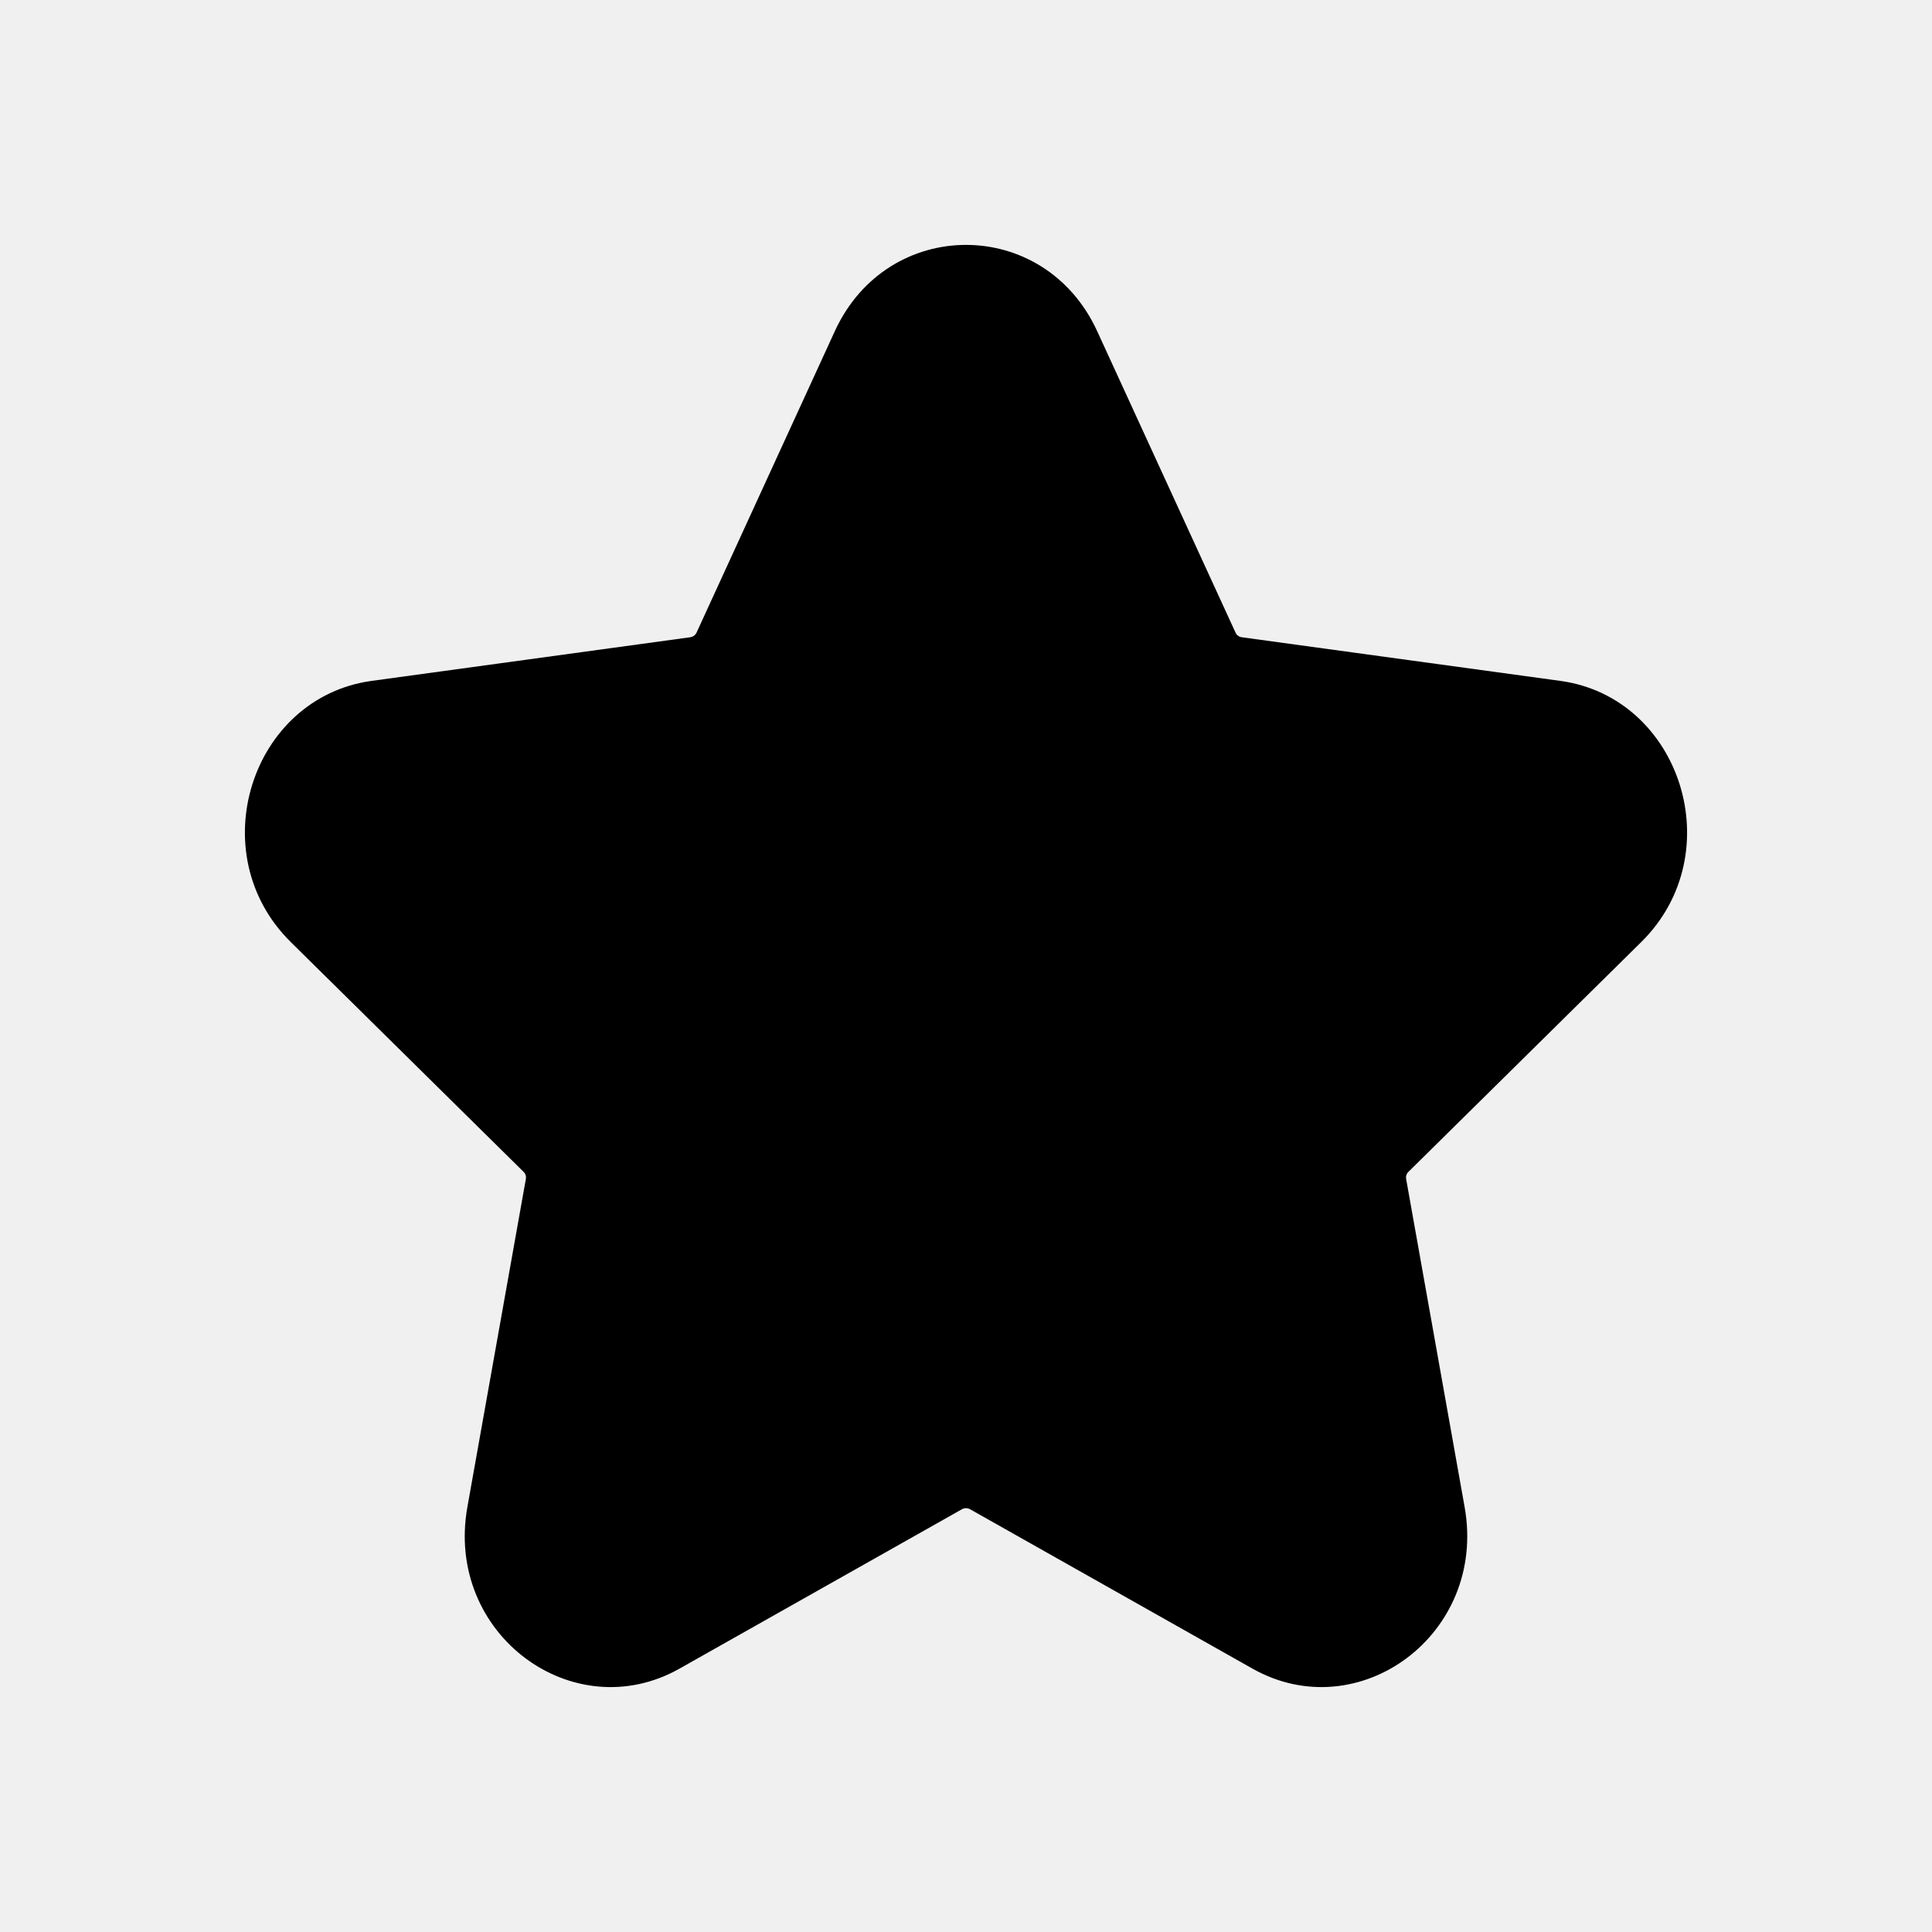
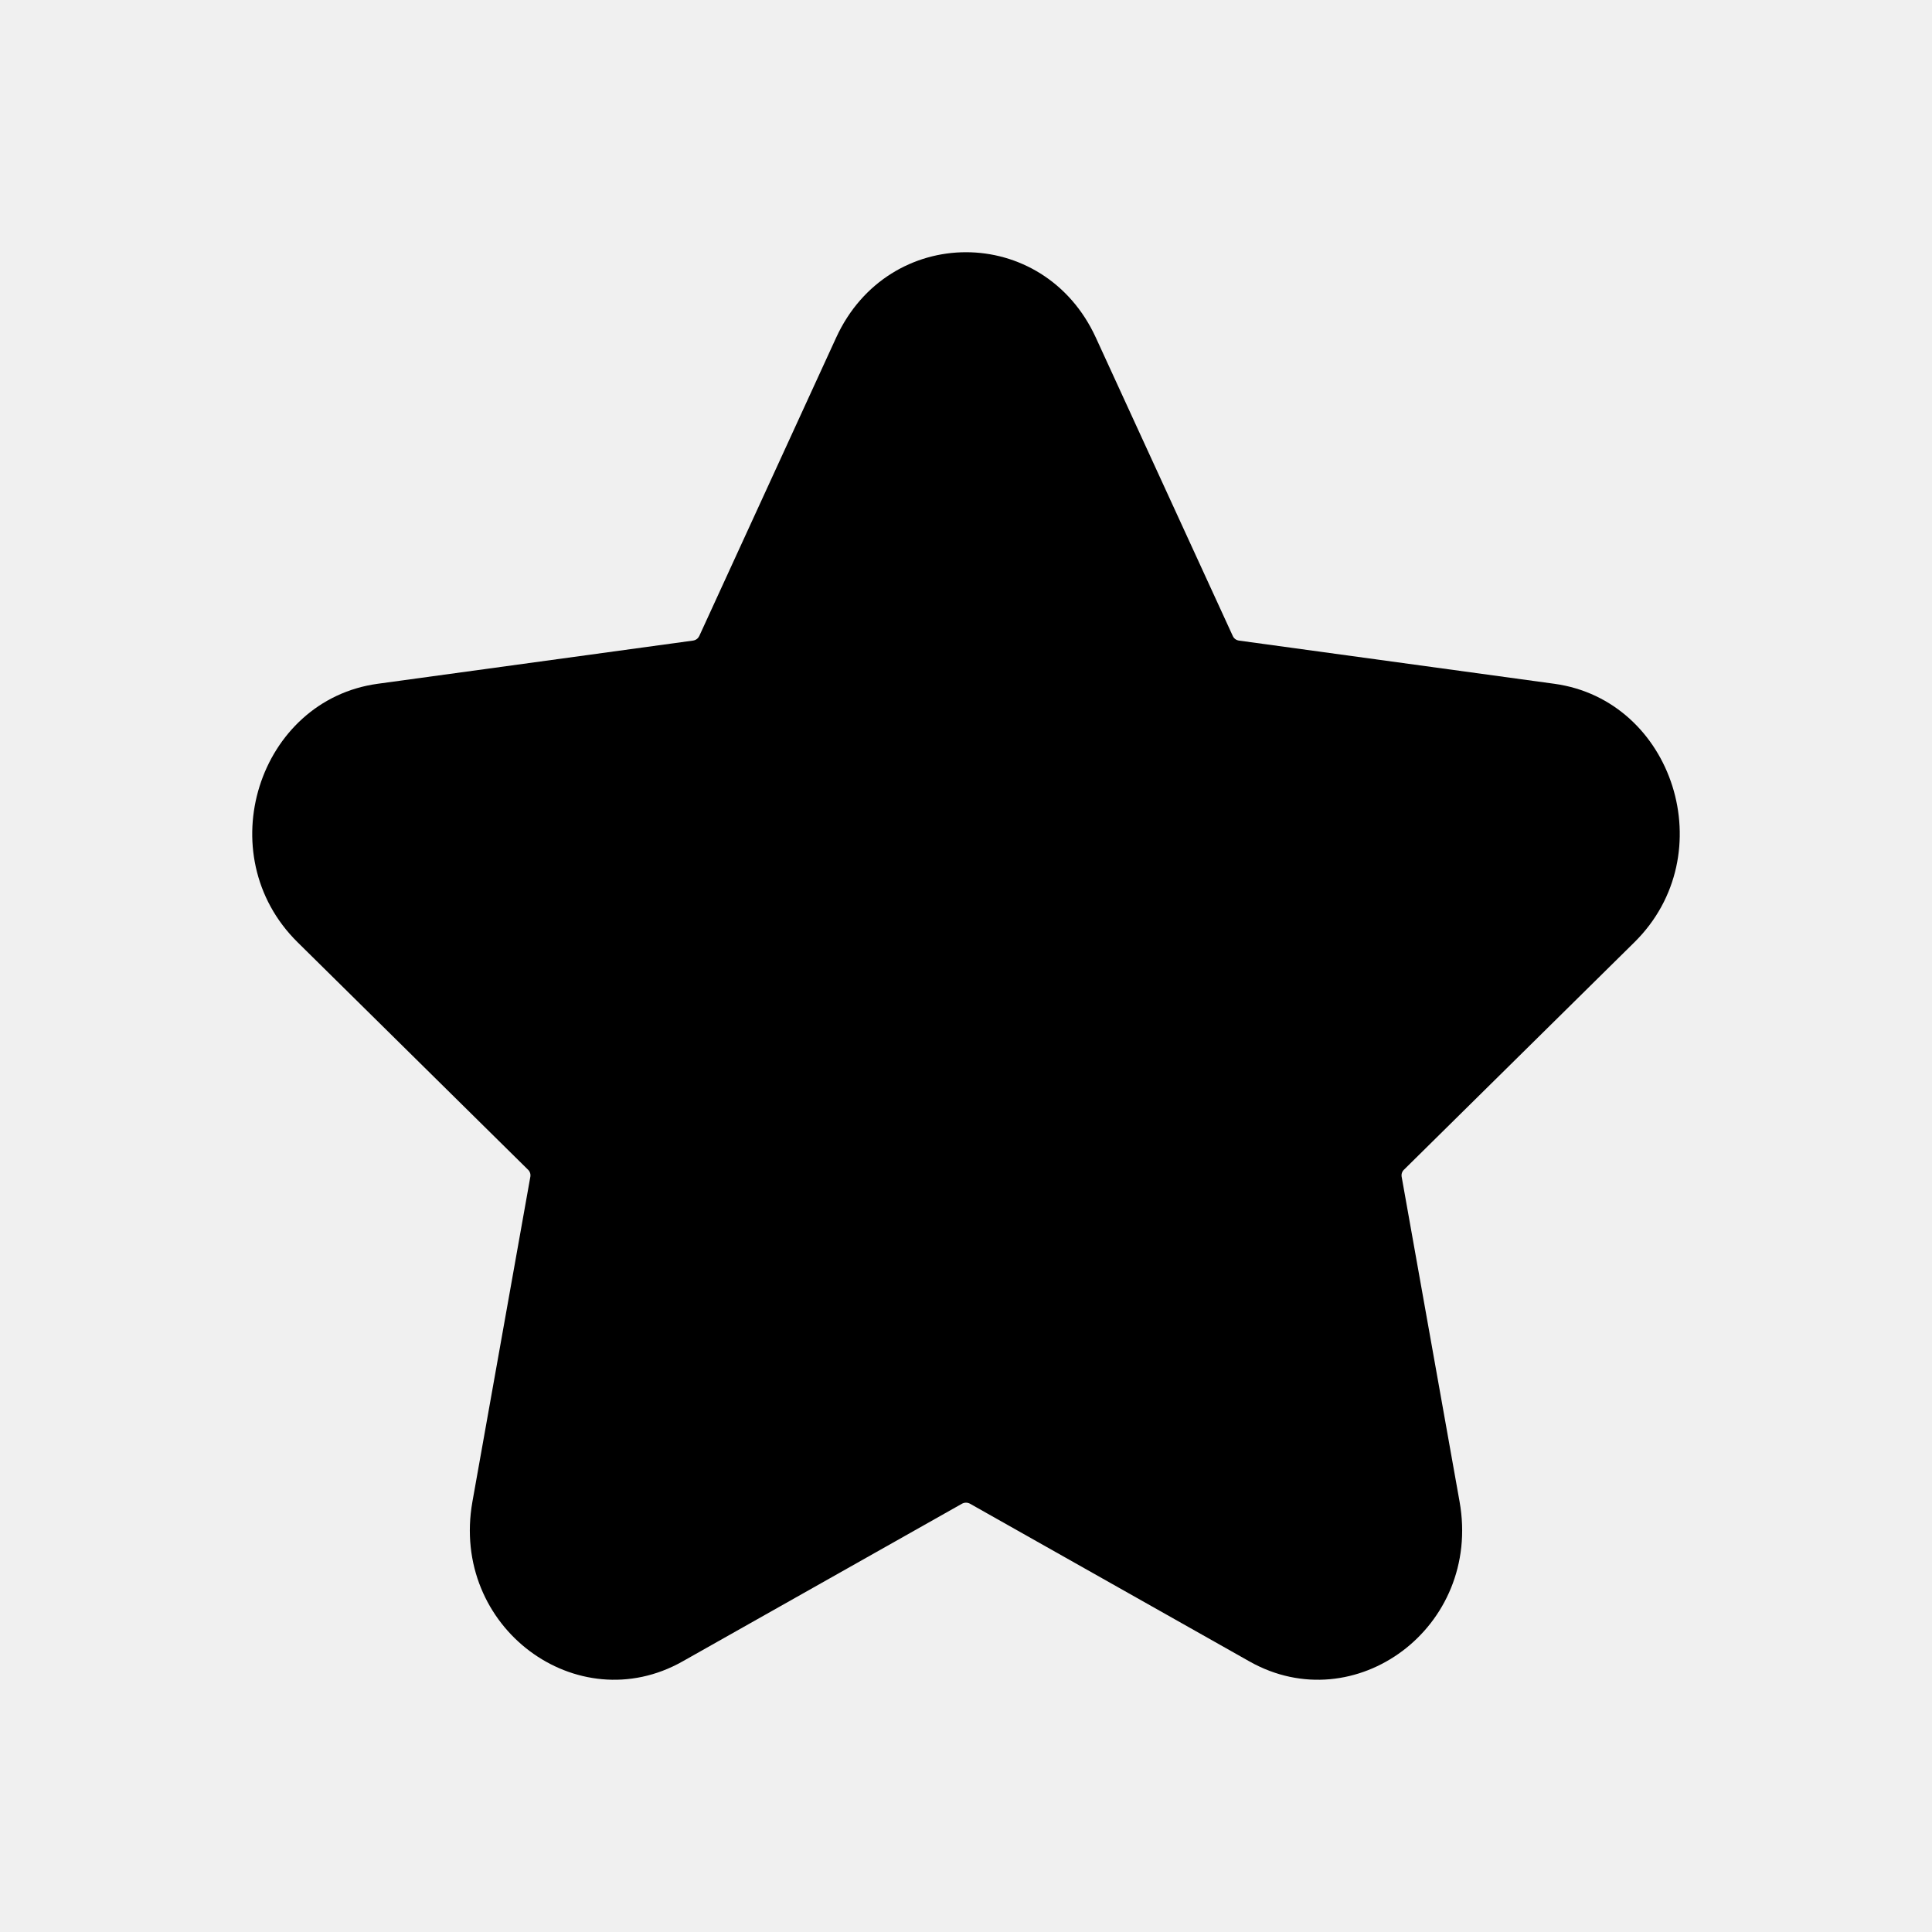
<svg xmlns="http://www.w3.org/2000/svg" width="20" height="20" viewBox="0 0 20 20" fill="none">
-   <g id="mateo-optical-size" transform="matrix(0.7464699 0 0 0.7464699 2.535301 2.535301)">
+   <g id="mateo-optical-size" transform="matrix(0.7388856 0 0 0.7388856 2.611144 2.611144)">
    <g clip-path="url(#clip0_152_2905)">
      <path d="M11.819 1.196C11.087 -0.399 8.913 -0.399 8.181 1.196L6.263 5.377C6.248 5.409 6.217 5.435 6.175 5.441L1.758 6.046C0.087 6.275 -0.61 8.438 0.635 9.667L3.867 12.857C3.893 12.883 3.902 12.918 3.897 12.949L3.085 17.504C2.771 19.269 4.555 20.574 6.027 19.744L9.943 17.534C9.978 17.514 10.022 17.514 10.057 17.534L13.973 19.744C15.445 20.574 17.229 19.269 16.915 17.504L16.103 12.949C16.098 12.918 16.107 12.883 16.133 12.857L19.365 9.667C20.61 8.438 19.913 6.275 18.242 6.046L13.825 5.441C13.783 5.435 13.752 5.409 13.738 5.377L11.819 1.196Z" fill="black" />
    </g>
    <defs>
      <clipPath id="clip0_152_2905">
        <rect width="20" height="20" fill="white" />
      </clipPath>
    </defs>
  </g>
</svg>
